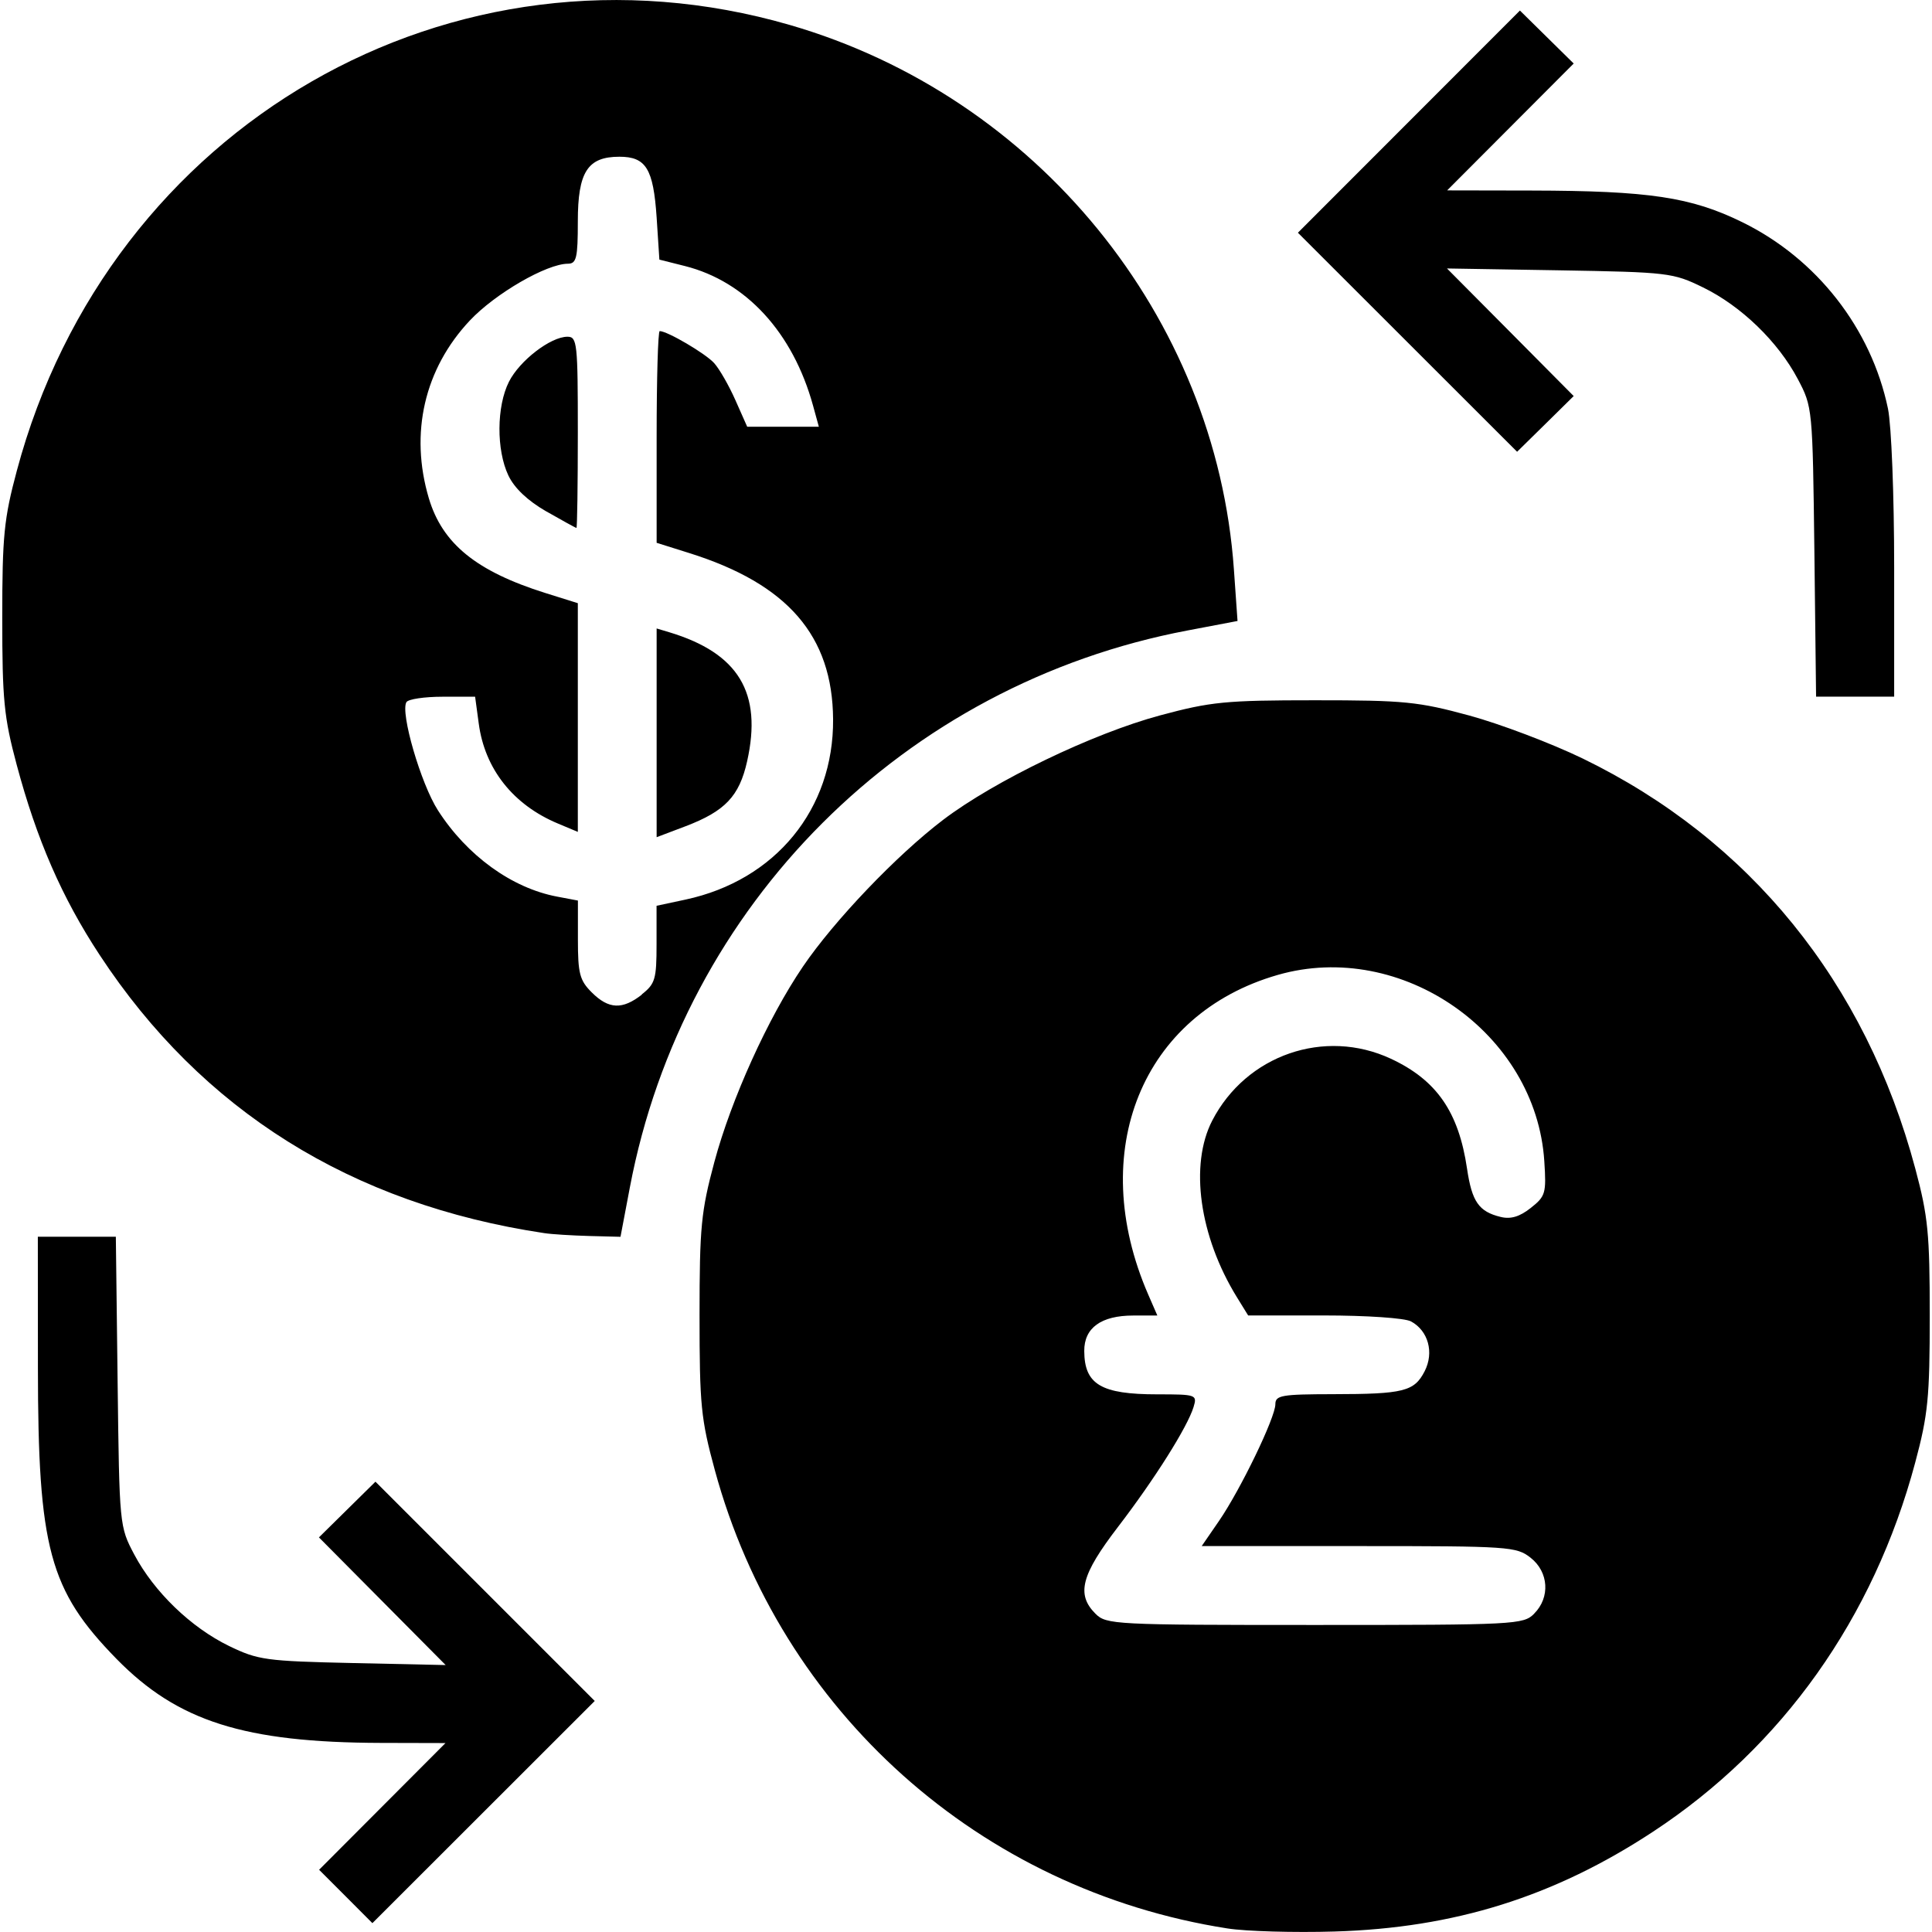
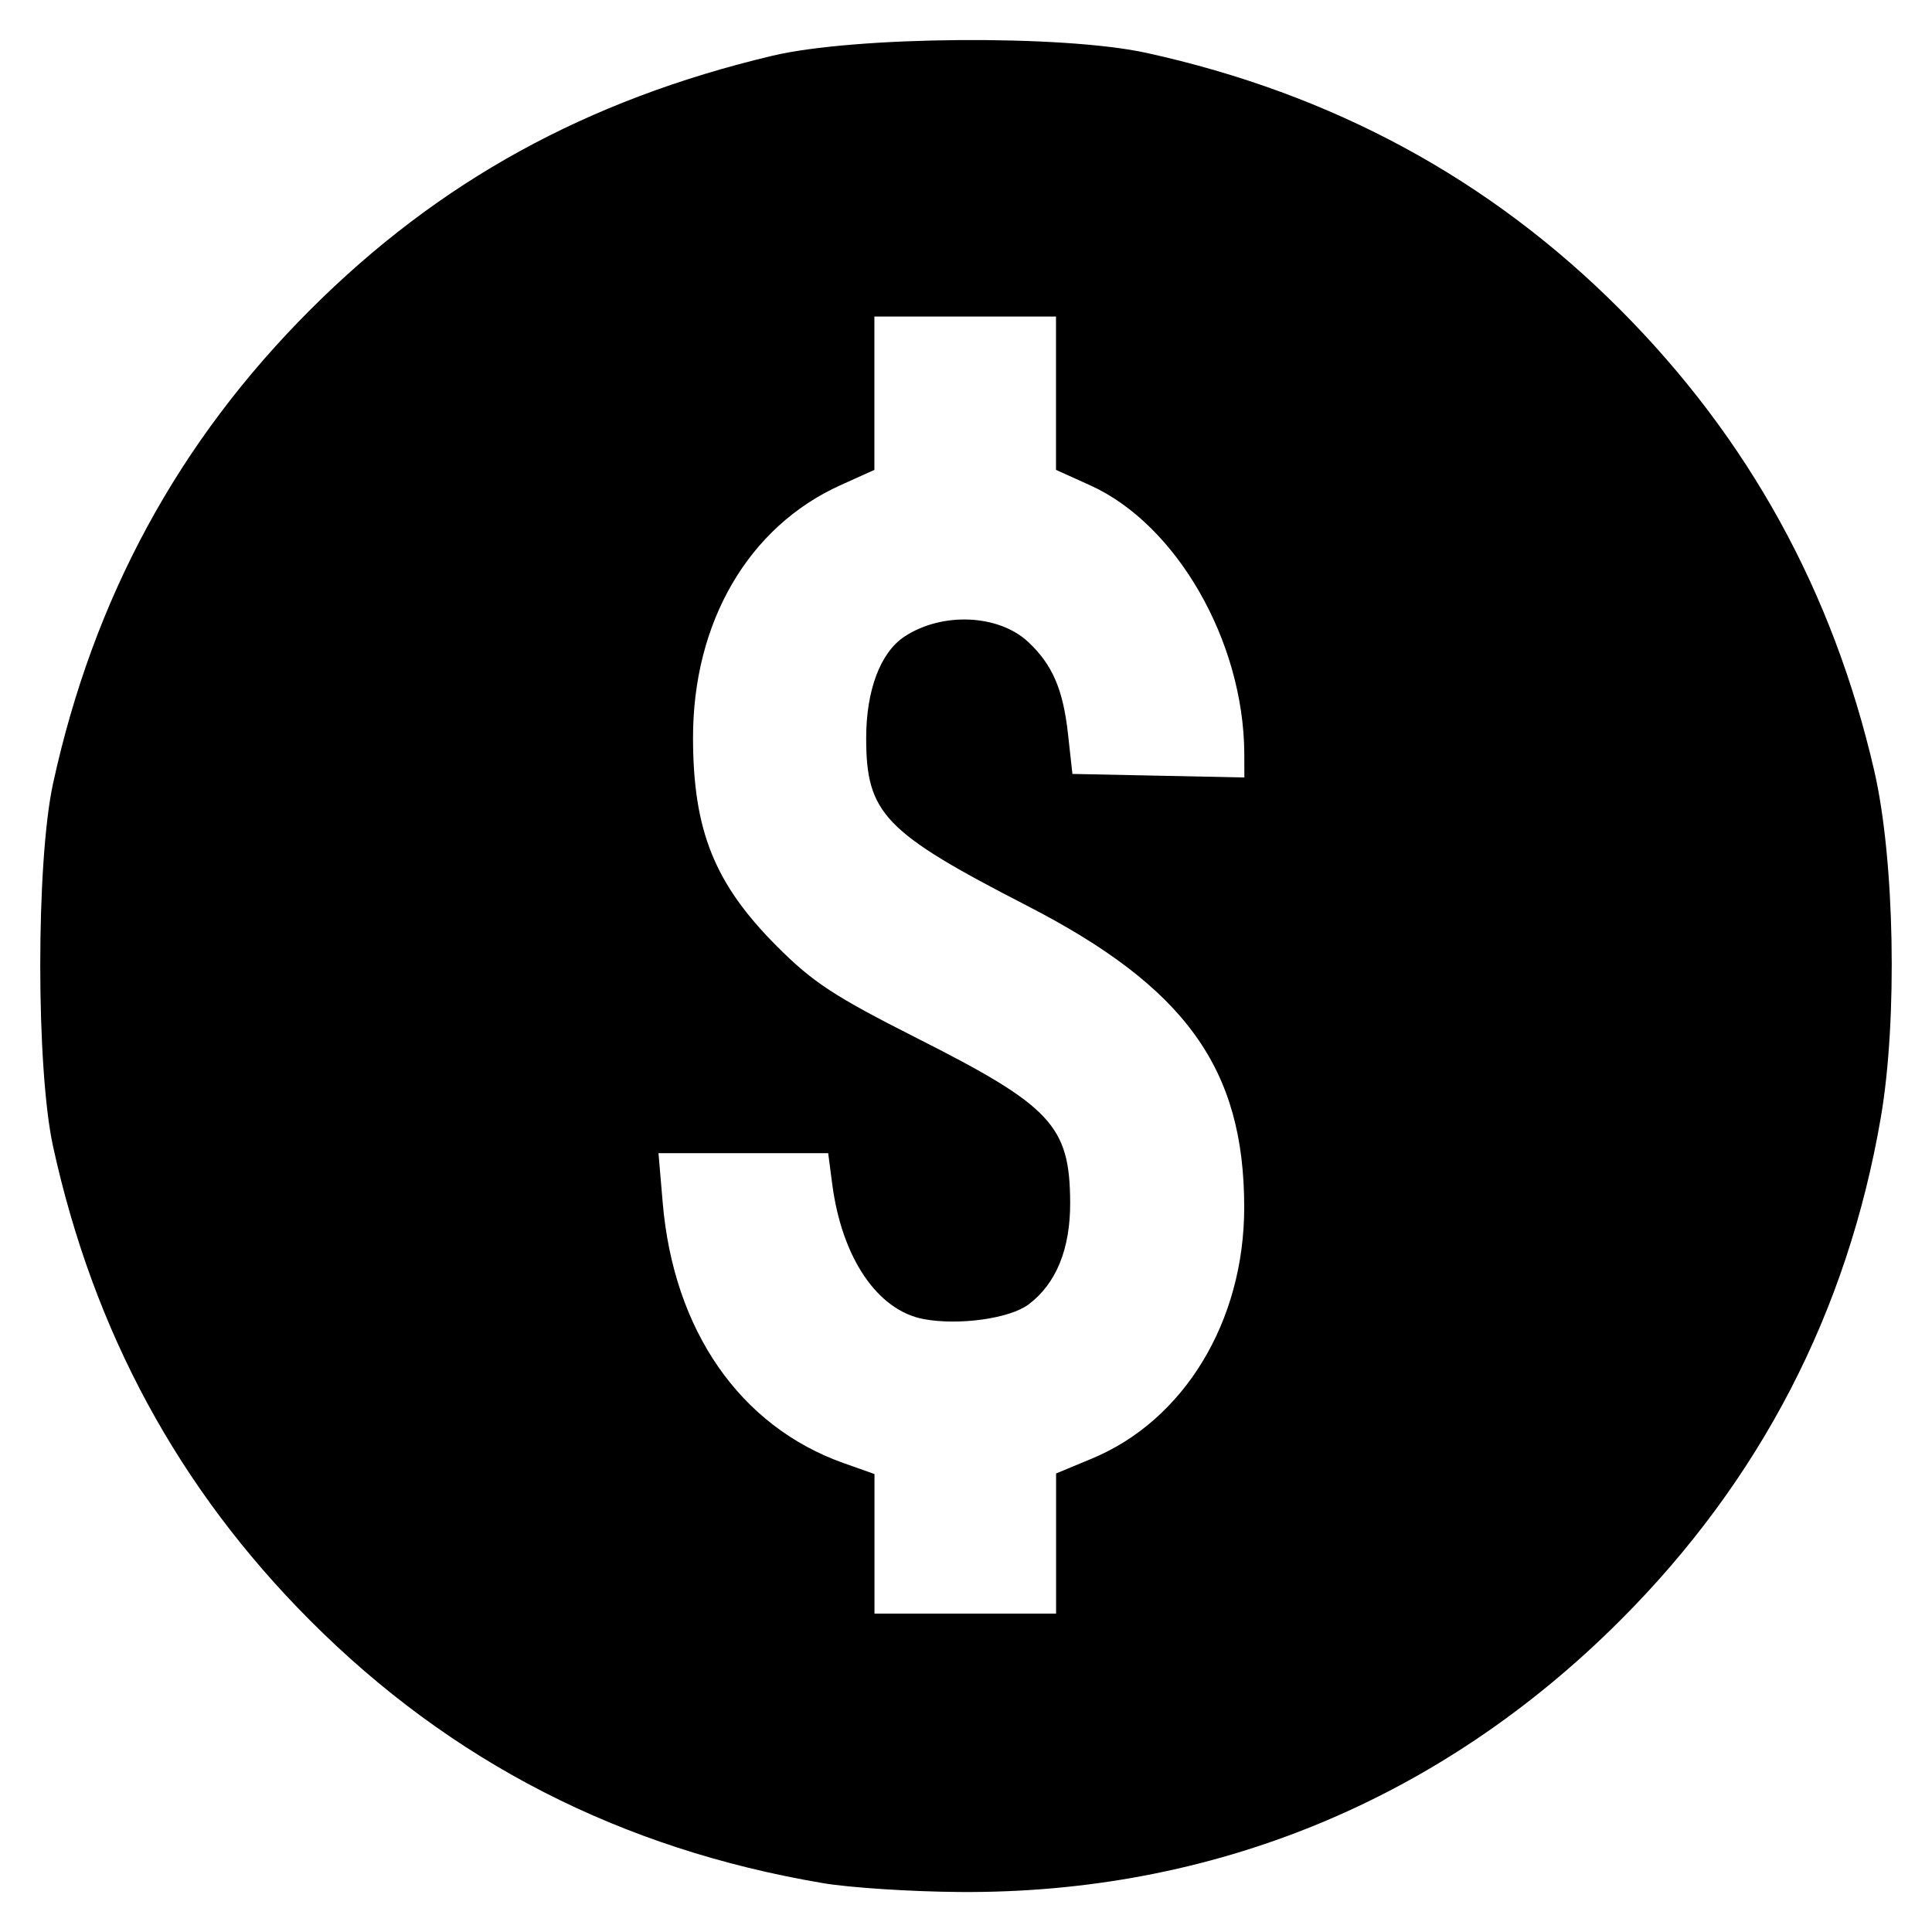
- <svg xmlns="http://www.w3.org/2000/svg" viewBox="0 0 24 24" id="vector" version="1.1">
+ <svg xmlns="http://www.w3.org/2000/svg" viewBox="0 0 24 24" id="vector" version="1.1" xml:space="preserve">
  <defs id="defs6" />
-   <path style="fill:#000000;stroke-width:0.07" d="m 15.249,23.956 c -3.075,-0.479 -5.553,-2.694 -6.369,-5.693 -0.173,-0.636 -0.19,-0.808 -0.19,-1.922 2.1e-4,-1.1 0.019,-1.291 0.184,-1.906 0.21,-0.782 0.667,-1.79 1.099,-2.426 0.388,-0.572 1.167,-1.387 1.742,-1.824 0.638,-0.485 1.862,-1.074 2.695,-1.298 0.632,-0.17 0.815,-0.188 1.922,-0.188 1.114,-2.057e-4 1.285,0.017 1.922,0.19 0.384,0.105 1.018,0.345 1.408,0.534 2.075,1.008 3.513,2.781 4.131,5.096 0.158,0.59 0.179,0.806 0.179,1.822 0,1.019 -0.021,1.232 -0.181,1.829 -0.516,1.93 -1.65,3.528 -3.255,4.583 -1.23,0.809 -2.469,1.197 -3.959,1.241 -0.5,0.015 -1.097,-0.002 -1.328,-0.038 z m 3.809,-3.911 c 0.201,-0.201 0.181,-0.517 -0.044,-0.694 -0.176,-0.139 -0.267,-0.145 -2.135,-0.145 h -1.951 l 0.214,-0.311 c 0.268,-0.39 0.701,-1.286 0.701,-1.451 0,-0.111 0.077,-0.124 0.716,-0.125 0.878,-0.001 1.009,-0.034 1.138,-0.284 0.12,-0.233 0.046,-0.504 -0.169,-0.62 -0.078,-0.042 -0.55,-0.074 -1.081,-0.074 h -0.942 l -0.14,-0.227 c -0.467,-0.758 -0.59,-1.644 -0.306,-2.194 0.422,-0.815 1.395,-1.152 2.219,-0.768 0.568,0.265 0.842,0.66 0.946,1.365 0.061,0.411 0.146,0.534 0.417,0.6 0.125,0.031 0.236,-0.002 0.374,-0.111 0.184,-0.145 0.195,-0.182 0.169,-0.58 -0.102,-1.591 -1.772,-2.758 -3.312,-2.315 -1.688,0.485 -2.38,2.193 -1.609,3.969 l 0.114,0.262 H 14.078 c -0.399,0 -0.611,0.153 -0.609,0.441 0.002,0.415 0.209,0.538 0.907,0.538 0.485,0 0.497,0.005 0.451,0.157 -0.076,0.249 -0.483,0.895 -0.939,1.49 -0.457,0.596 -0.52,0.838 -0.28,1.078 0.135,0.135 0.233,0.14 2.725,0.14 2.492,0 2.591,-0.005 2.725,-0.14 z M 4.295,23.558 3.964,23.227 4.749,22.44 5.534,21.653 4.731,21.651 C 3.034,21.646 2.207,21.383 1.448,20.608 0.612,19.753 0.472,19.234 0.471,16.988 l -0.001,-1.625 H 0.955 1.439 l 0.022,1.799 c 0.022,1.792 0.023,1.801 0.207,2.149 0.246,0.464 0.704,0.906 1.177,1.136 0.361,0.175 0.458,0.188 1.538,0.212 l 1.153,0.025 -0.787,-0.793 -0.787,-0.793 0.351,-0.346 0.351,-0.346 1.362,1.362 1.362,1.362 -1.381,1.38 -1.381,1.38 z m 2.464,-8.24 C 4.365,14.959 2.507,13.796 1.238,11.863 0.769,11.15 0.456,10.43 0.207,9.499 0.049,8.909 0.028,8.693 0.028,7.677 c 0,-1.019 0.021,-1.232 0.181,-1.829 C 1.355,1.556 5.621,-0.904 9.811,0.31 12.877,1.198 15.107,3.932 15.328,7.074 l 0.045,0.64 -0.621,0.118 C 11.23,8.499 8.49,11.236 7.824,14.752 L 7.708,15.364 7.321,15.354 c -0.213,-0.006 -0.466,-0.021 -0.562,-0.036 z m 1.213,-2.965 c 0.167,-0.131 0.184,-0.19 0.184,-0.623 v -0.478 l 0.36,-0.077 C 9.634,10.935 10.357,10.051 10.349,8.935 10.342,7.897 9.784,7.253 8.558,6.869 L 8.157,6.743 V 5.428 c 0,-0.723 0.017,-1.315 0.038,-1.315 0.095,0 0.568,0.278 0.676,0.397 0.066,0.073 0.185,0.281 0.265,0.462 l 0.146,0.329 h 0.445 0.445 L 10.1,5.039 C 9.85,4.131 9.268,3.497 8.509,3.305 L 8.191,3.225 8.157,2.701 C 8.116,2.095 8.025,1.947 7.694,1.947 c -0.395,0 -0.516,0.189 -0.516,0.804 0,0.452 -0.017,0.524 -0.122,0.525 C 6.791,3.276 6.151,3.647 5.836,3.982 5.272,4.582 5.087,5.381 5.327,6.189 5.495,6.754 5.917,7.097 6.776,7.367 L 7.178,7.493 V 8.913 10.334 L 6.93,10.23 C 6.375,9.998 6.022,9.553 5.947,8.987 L 5.902,8.655 H 5.496 c -0.223,0 -0.425,0.03 -0.447,0.067 -0.079,0.128 0.179,1.014 0.391,1.344 0.361,0.563 0.918,0.966 1.48,1.072 l 0.259,0.049 v 0.485 c 0,0.421 0.022,0.507 0.172,0.656 0.21,0.21 0.381,0.217 0.623,0.027 z M 8.157,9.104 V 7.807 l 0.157,0.047 c 0.861,0.26 1.158,0.752 0.967,1.603 -0.097,0.434 -0.274,0.62 -0.765,0.807 l -0.359,0.136 z M 6.786,6.353 C 6.554,6.219 6.39,6.064 6.315,5.906 6.165,5.59 6.168,5.049 6.322,4.743 6.454,4.48 6.84,4.183 7.049,4.183 c 0.121,0 0.129,0.078 0.129,1.188 0,0.653 -0.008,1.188 -0.017,1.187 -0.01,-3.657e-4 -0.178,-0.093 -0.374,-0.205 z M 22.539,6.856 C 22.517,5.064 22.516,5.055 22.332,4.707 22.087,4.244 21.629,3.801 21.155,3.57 20.783,3.388 20.724,3.381 19.372,3.358 L 17.975,3.335 18.762,4.127 19.549,4.92 19.198,5.266 18.846,5.612 17.485,4.252 16.123,2.891 l 1.379,-1.38 1.379,-1.38 0.334,0.329 0.334,0.329 -0.786,0.788 -0.786,0.788 1.047,0.002 c 1.463,0.003 1.983,0.081 2.619,0.393 0.925,0.453 1.602,1.32 1.81,2.316 0.043,0.208 0.077,1.073 0.077,1.974 v 1.604 h -0.485 -0.485 z" id="path852" />
+   <path style="fill:#000000;stroke-width:0.081" d="M 10.218,23.392 C 7.713,22.968 5.604,21.887 3.852,20.13 2.219,18.493 1.163,16.544 0.659,14.241 0.447,13.269 0.447,10.709 0.659,9.733 1.161,7.43 2.216,5.486 3.852,3.85 5.451,2.251 7.286,1.242 9.593,0.693 10.62,0.449 13.202,0.429 14.242,0.657 16.554,1.165 18.511,2.225 20.128,3.848 c 1.593,1.599 2.639,3.496 3.154,5.724 0.254,1.097 0.292,3.091 0.082,4.311 -0.415,2.417 -1.499,4.508 -3.236,6.245 -2.235,2.235 -5.064,3.398 -8.207,3.375 -0.605,-0.004 -1.372,-0.054 -1.704,-0.111 z m 2.901,-4.217 v -0.871 l 0.443,-0.184 c 1.148,-0.476 1.894,-1.705 1.894,-3.122 0,-1.724 -0.728,-2.734 -2.7,-3.748 -1.773,-0.912 -1.996,-1.144 -1.996,-2.082 0,-0.595 0.178,-1.065 0.477,-1.261 0.468,-0.307 1.168,-0.276 1.536,0.068 0.299,0.279 0.433,0.588 0.494,1.142 l 0.055,0.497 1.068,0.022 1.068,0.022 -0.001,-0.304 C 15.447,7.961 14.614,6.512 13.541,6.028 L 13.118,5.837 V 4.884 3.932 H 11.99 10.862 V 4.884 5.837 L 10.439,6.028 C 9.297,6.544 8.607,7.729 8.609,9.169 c 0.002,1.15 0.267,1.809 1.04,2.584 0.447,0.449 0.713,0.623 1.737,1.141 1.675,0.846 1.903,1.09 1.908,2.041 0.003,0.579 -0.174,1.013 -0.518,1.27 -0.234,0.175 -0.868,0.263 -1.303,0.181 -0.573,-0.108 -1.015,-0.76 -1.135,-1.678 l -0.05,-0.383 H 9.234 8.18 l 0.052,0.611 c 0.134,1.591 0.961,2.782 2.247,3.239 l 0.384,0.136 v 0.867 0.867 h 1.128 1.128 z" id="path373" />
</svg>
